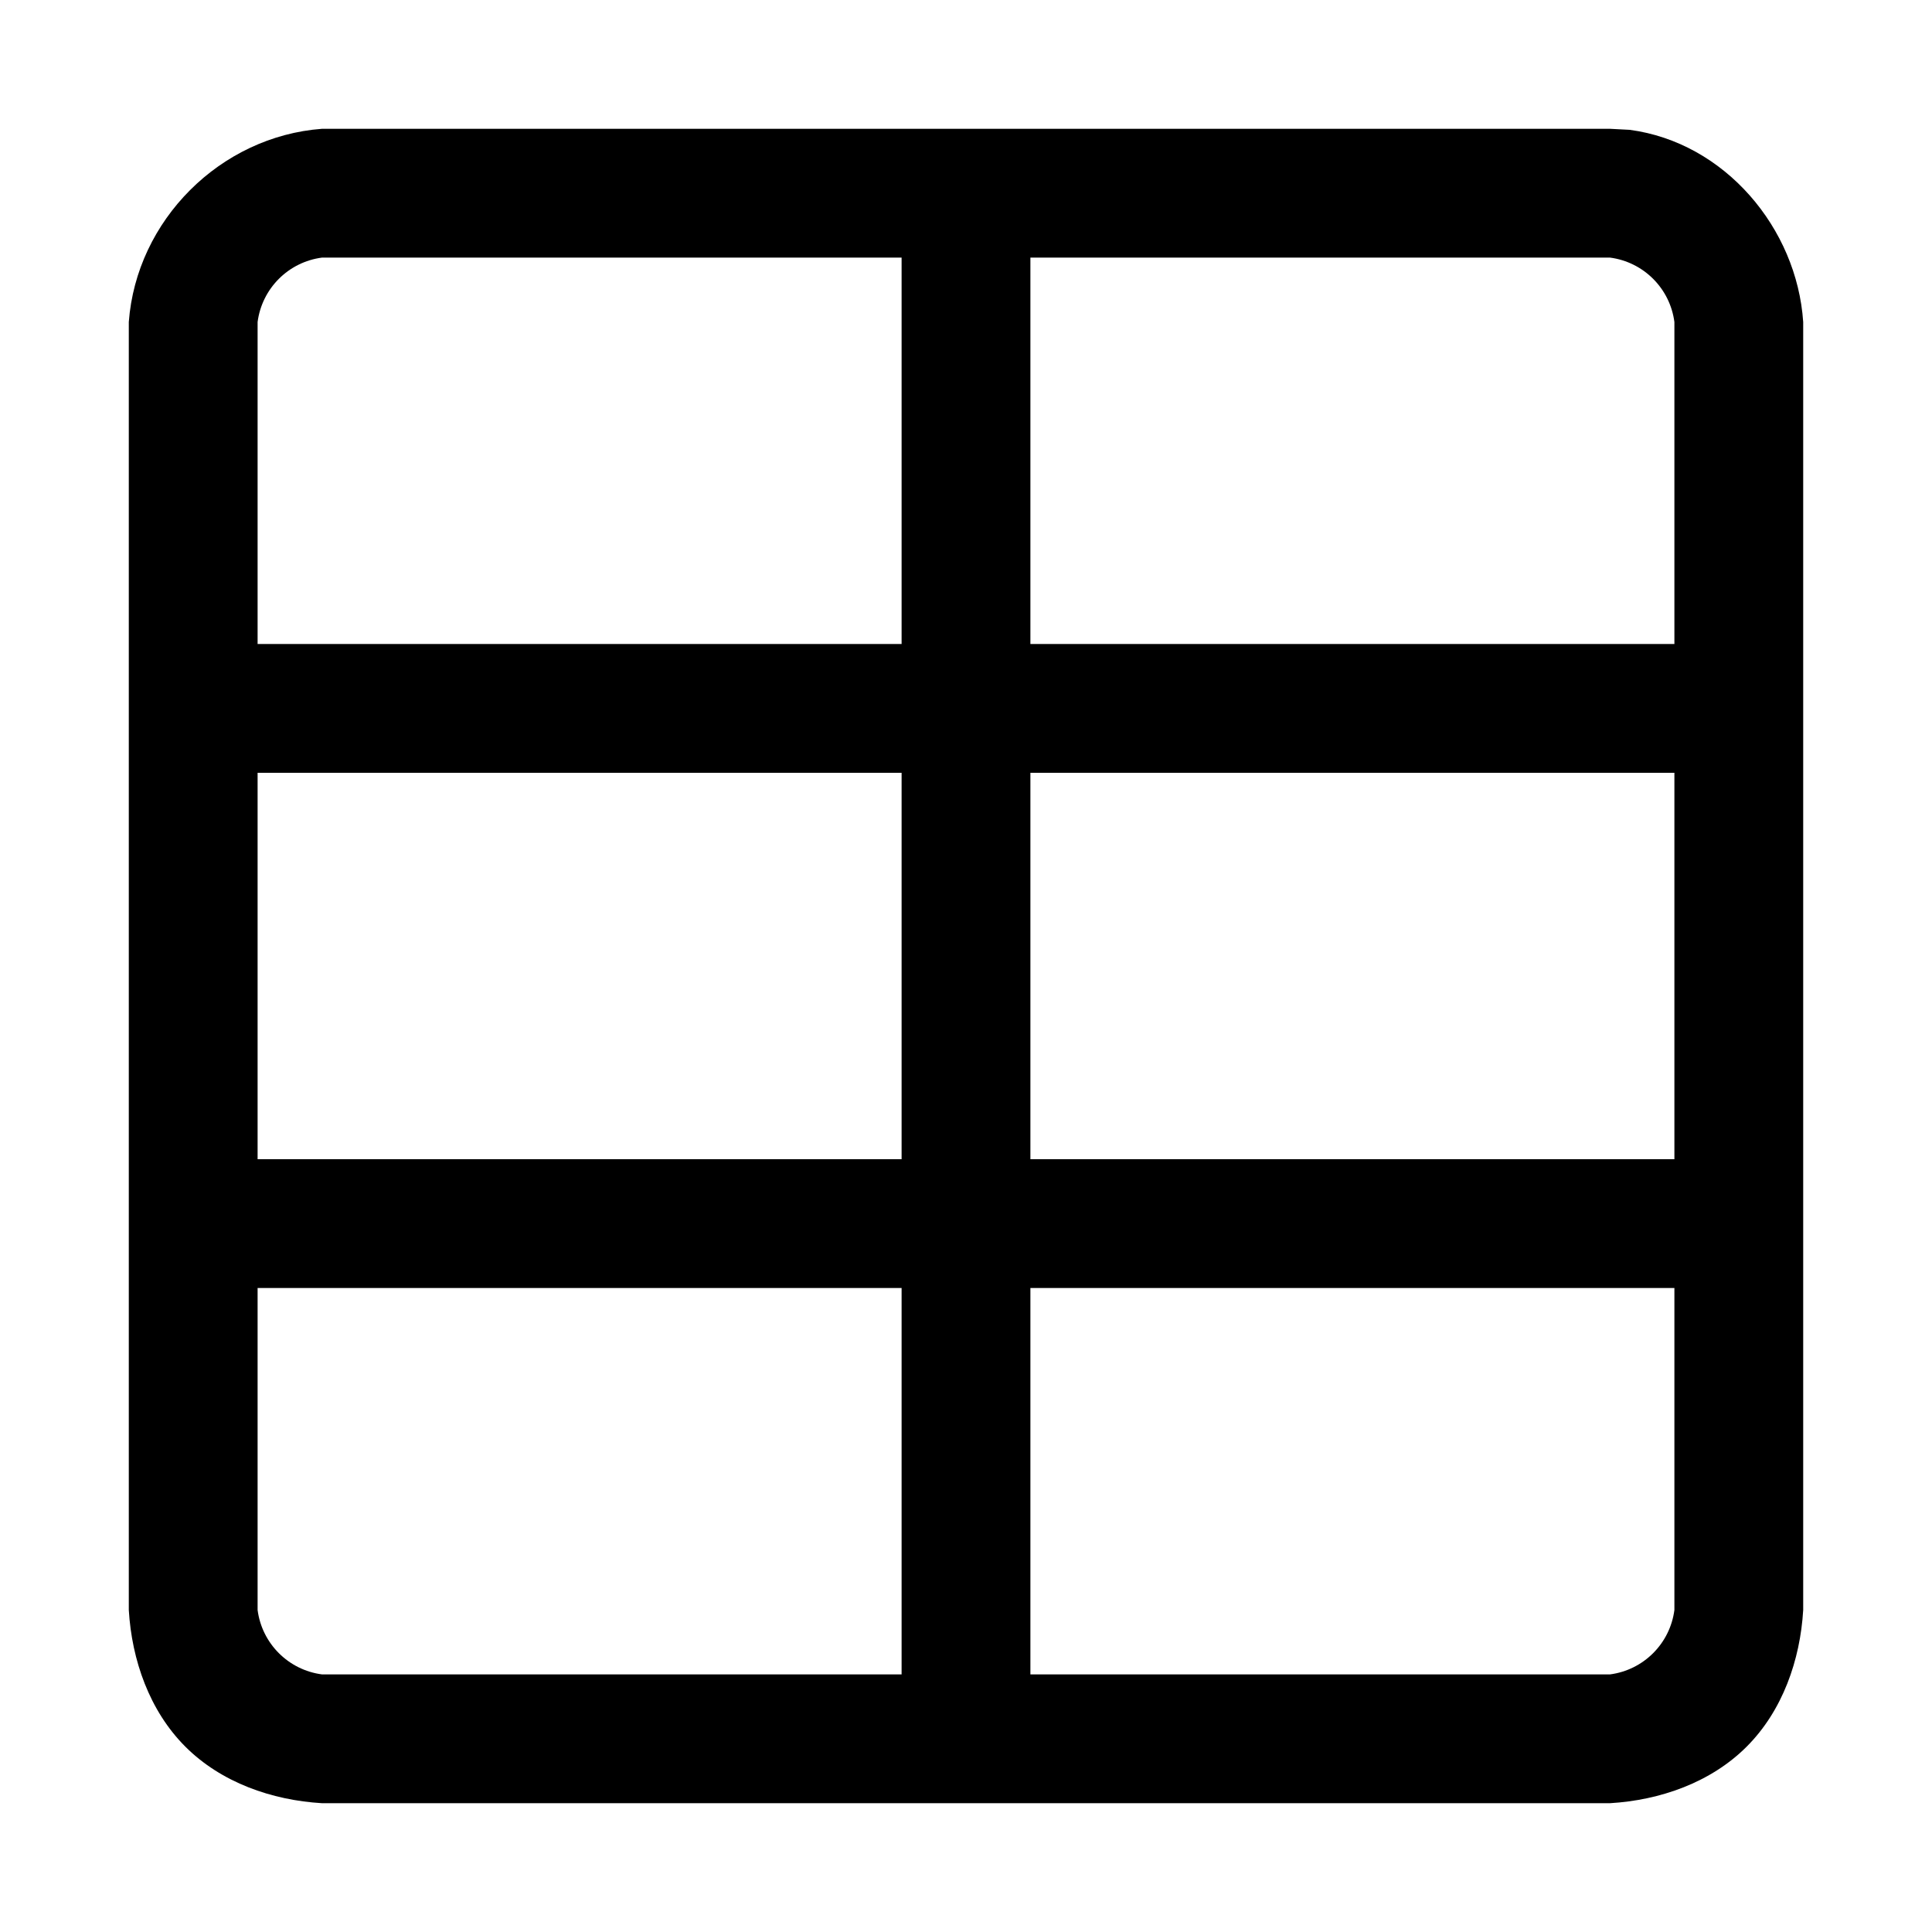
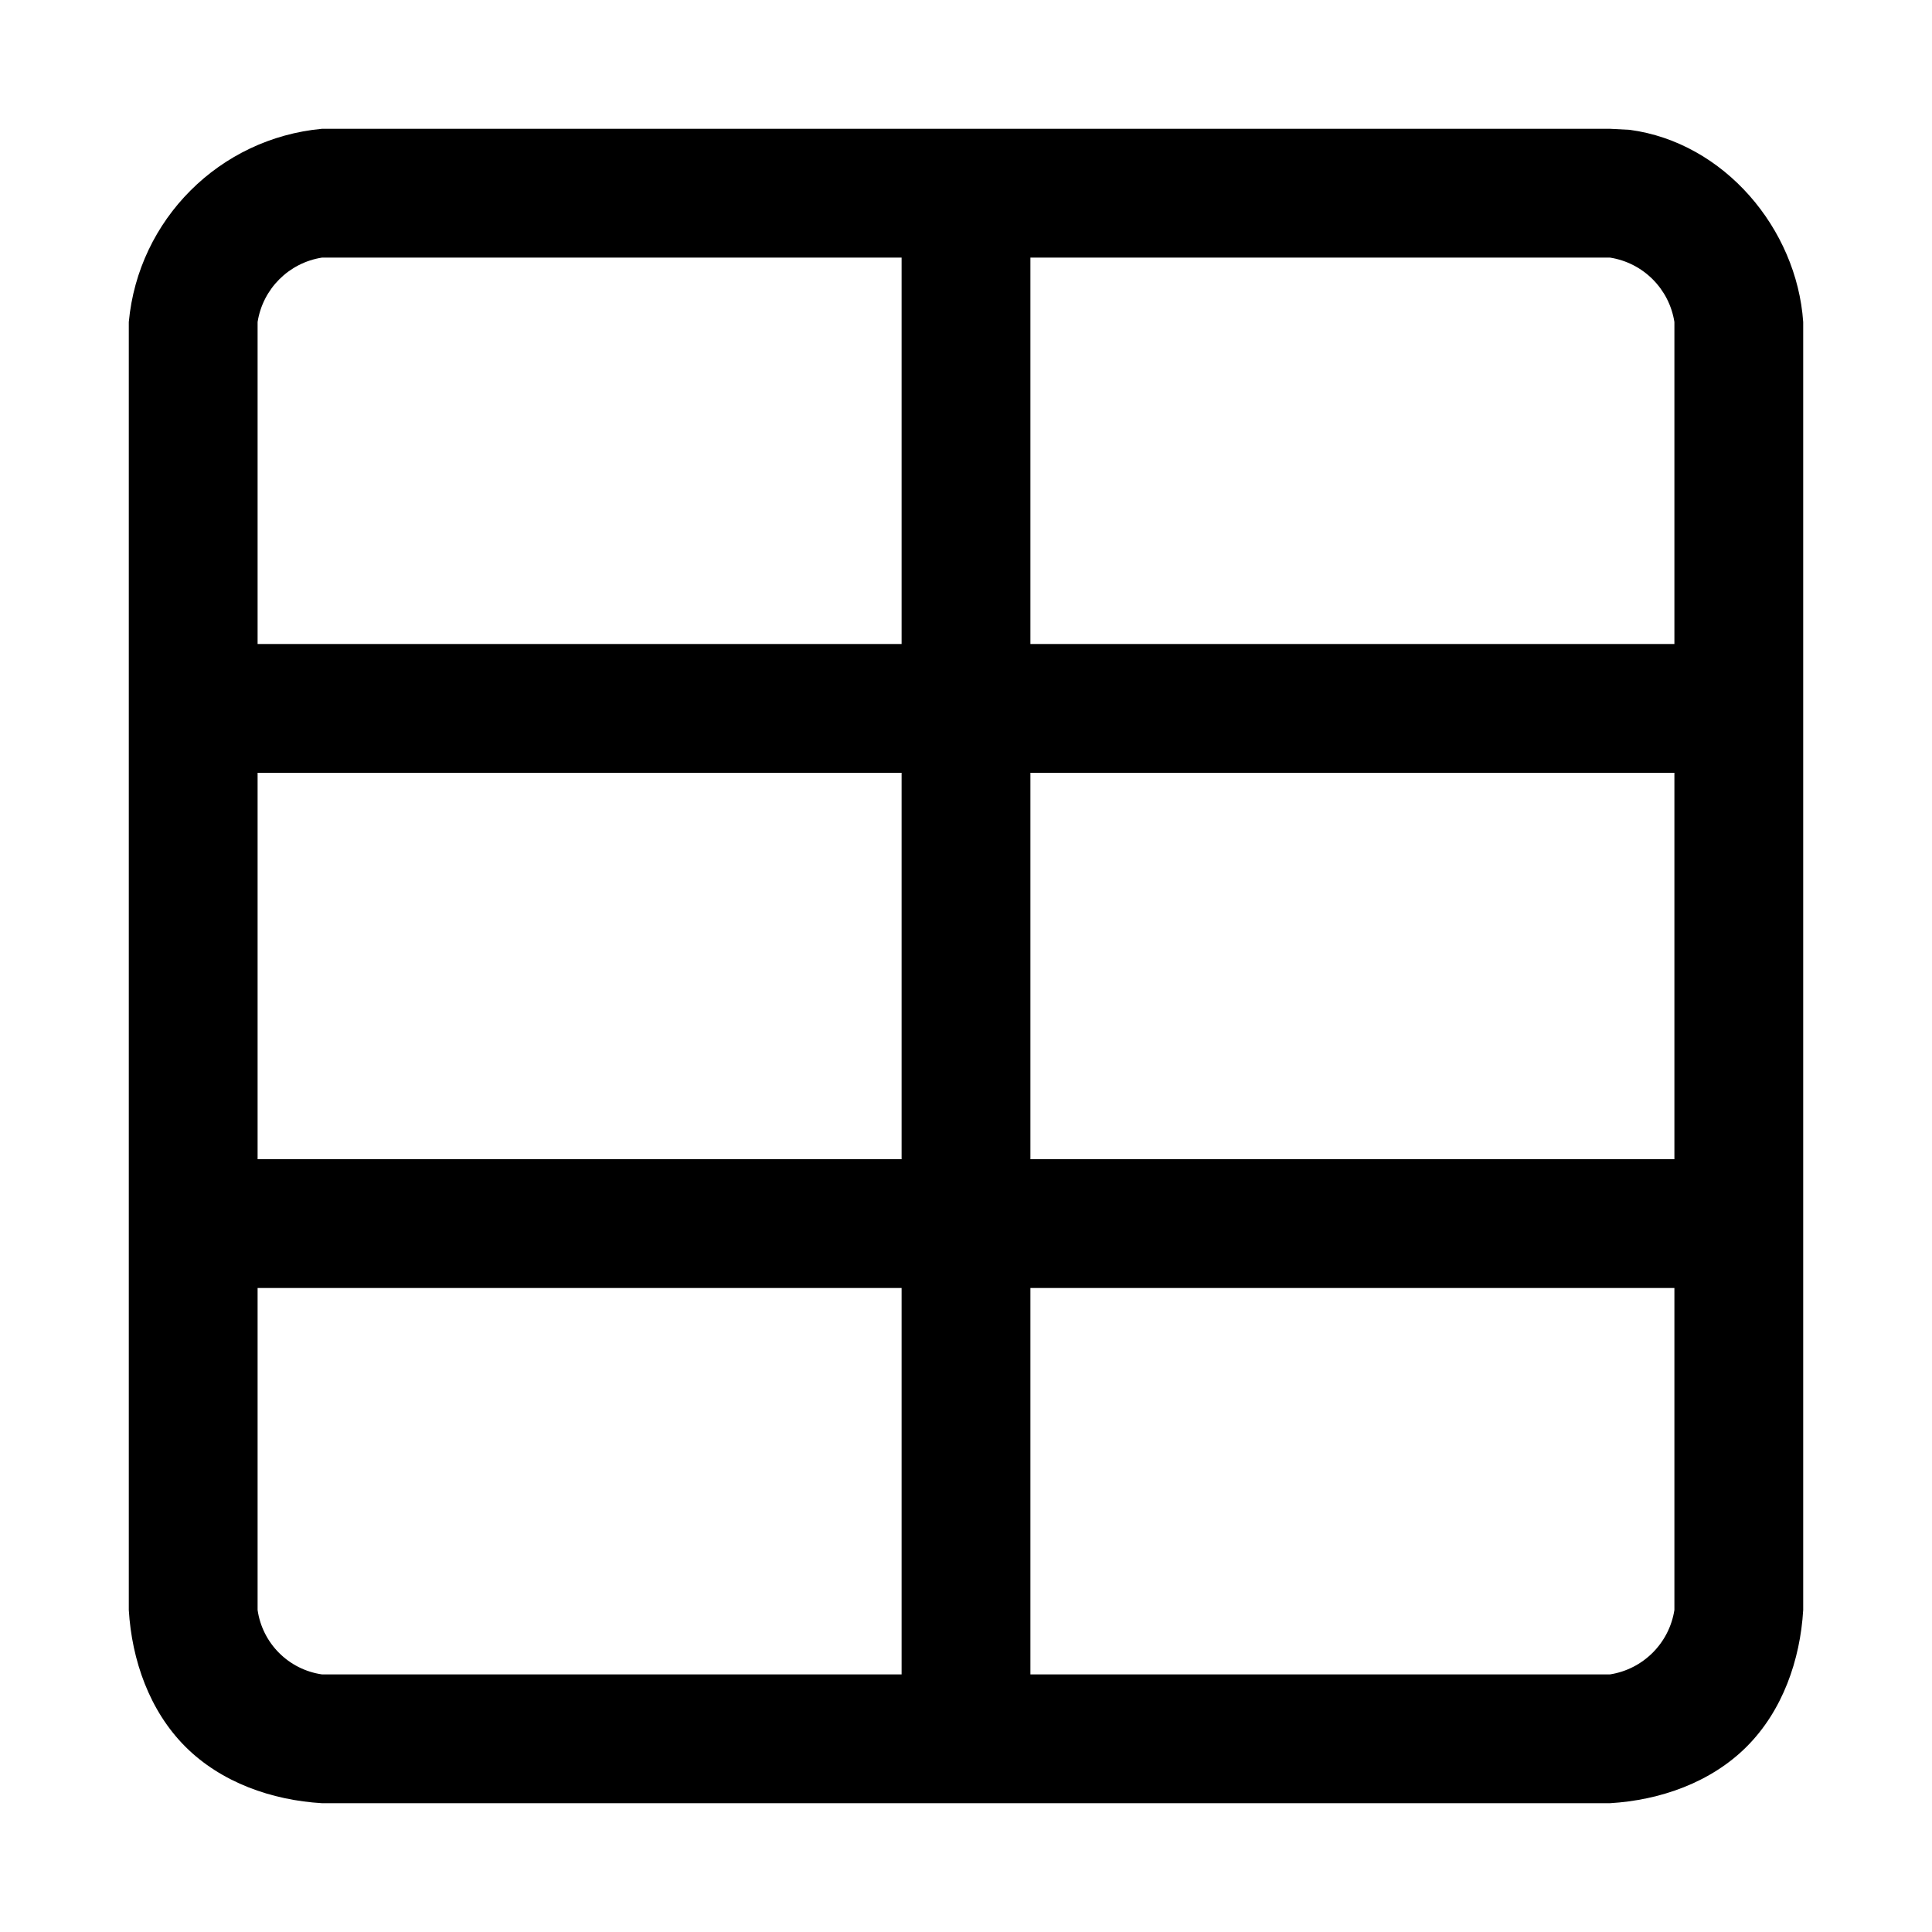
<svg xmlns="http://www.w3.org/2000/svg" width="15" height="15" fill="currentColor" viewBox="0 0 15 15">
-   <path d="M12.653 1.008c.738.098 1.298.763 1.347 1.492v10c-.023.388-.16.782-.439 1.061s-.673.416-1.061.439h-10c-.388-.023-.782-.16-1.061-.439S1.023 12.888 1 12.5v-10c.059-.79.71-1.441 1.5-1.5h10ZM8 10v3h4.5a.58.58 0 0 0 .5-.5V10Zm-6 0v2.5a.58.58 0 0 0 .5.5H7v-3Zm6-4v3h5V6ZM2 6v3h5V6Zm6-4v3h5V2.5a.58.58 0 0 0-.5-.5ZM2 5h5V2H2.5a.58.58 0 0 0-.5.5Z" />
+   <path d="M12.653 1.008c.733.098 1.297.767 1.347 1.492v10c-.023.388-.16.782-.439 1.061s-.673.416-1.061.439h-10c-.388-.023-.782-.16-1.061-.439S1.023 12.888 1 12.5v-10A1.66 1.66 0 0 1 2.5 1h10ZM8 10v3h4.5a.6.6 0 0 0 .5-.5V10Zm-6 0v2.5a.59.59 0 0 0 .5.5H7v-3Zm6-4v3h5V6ZM2 6v3h5V6Zm6-4v3h5V2.5a.6.6 0 0 0-.5-.5ZM2 5h5V2H2.5a.6.6 0 0 0-.5.5Z" />
</svg>
